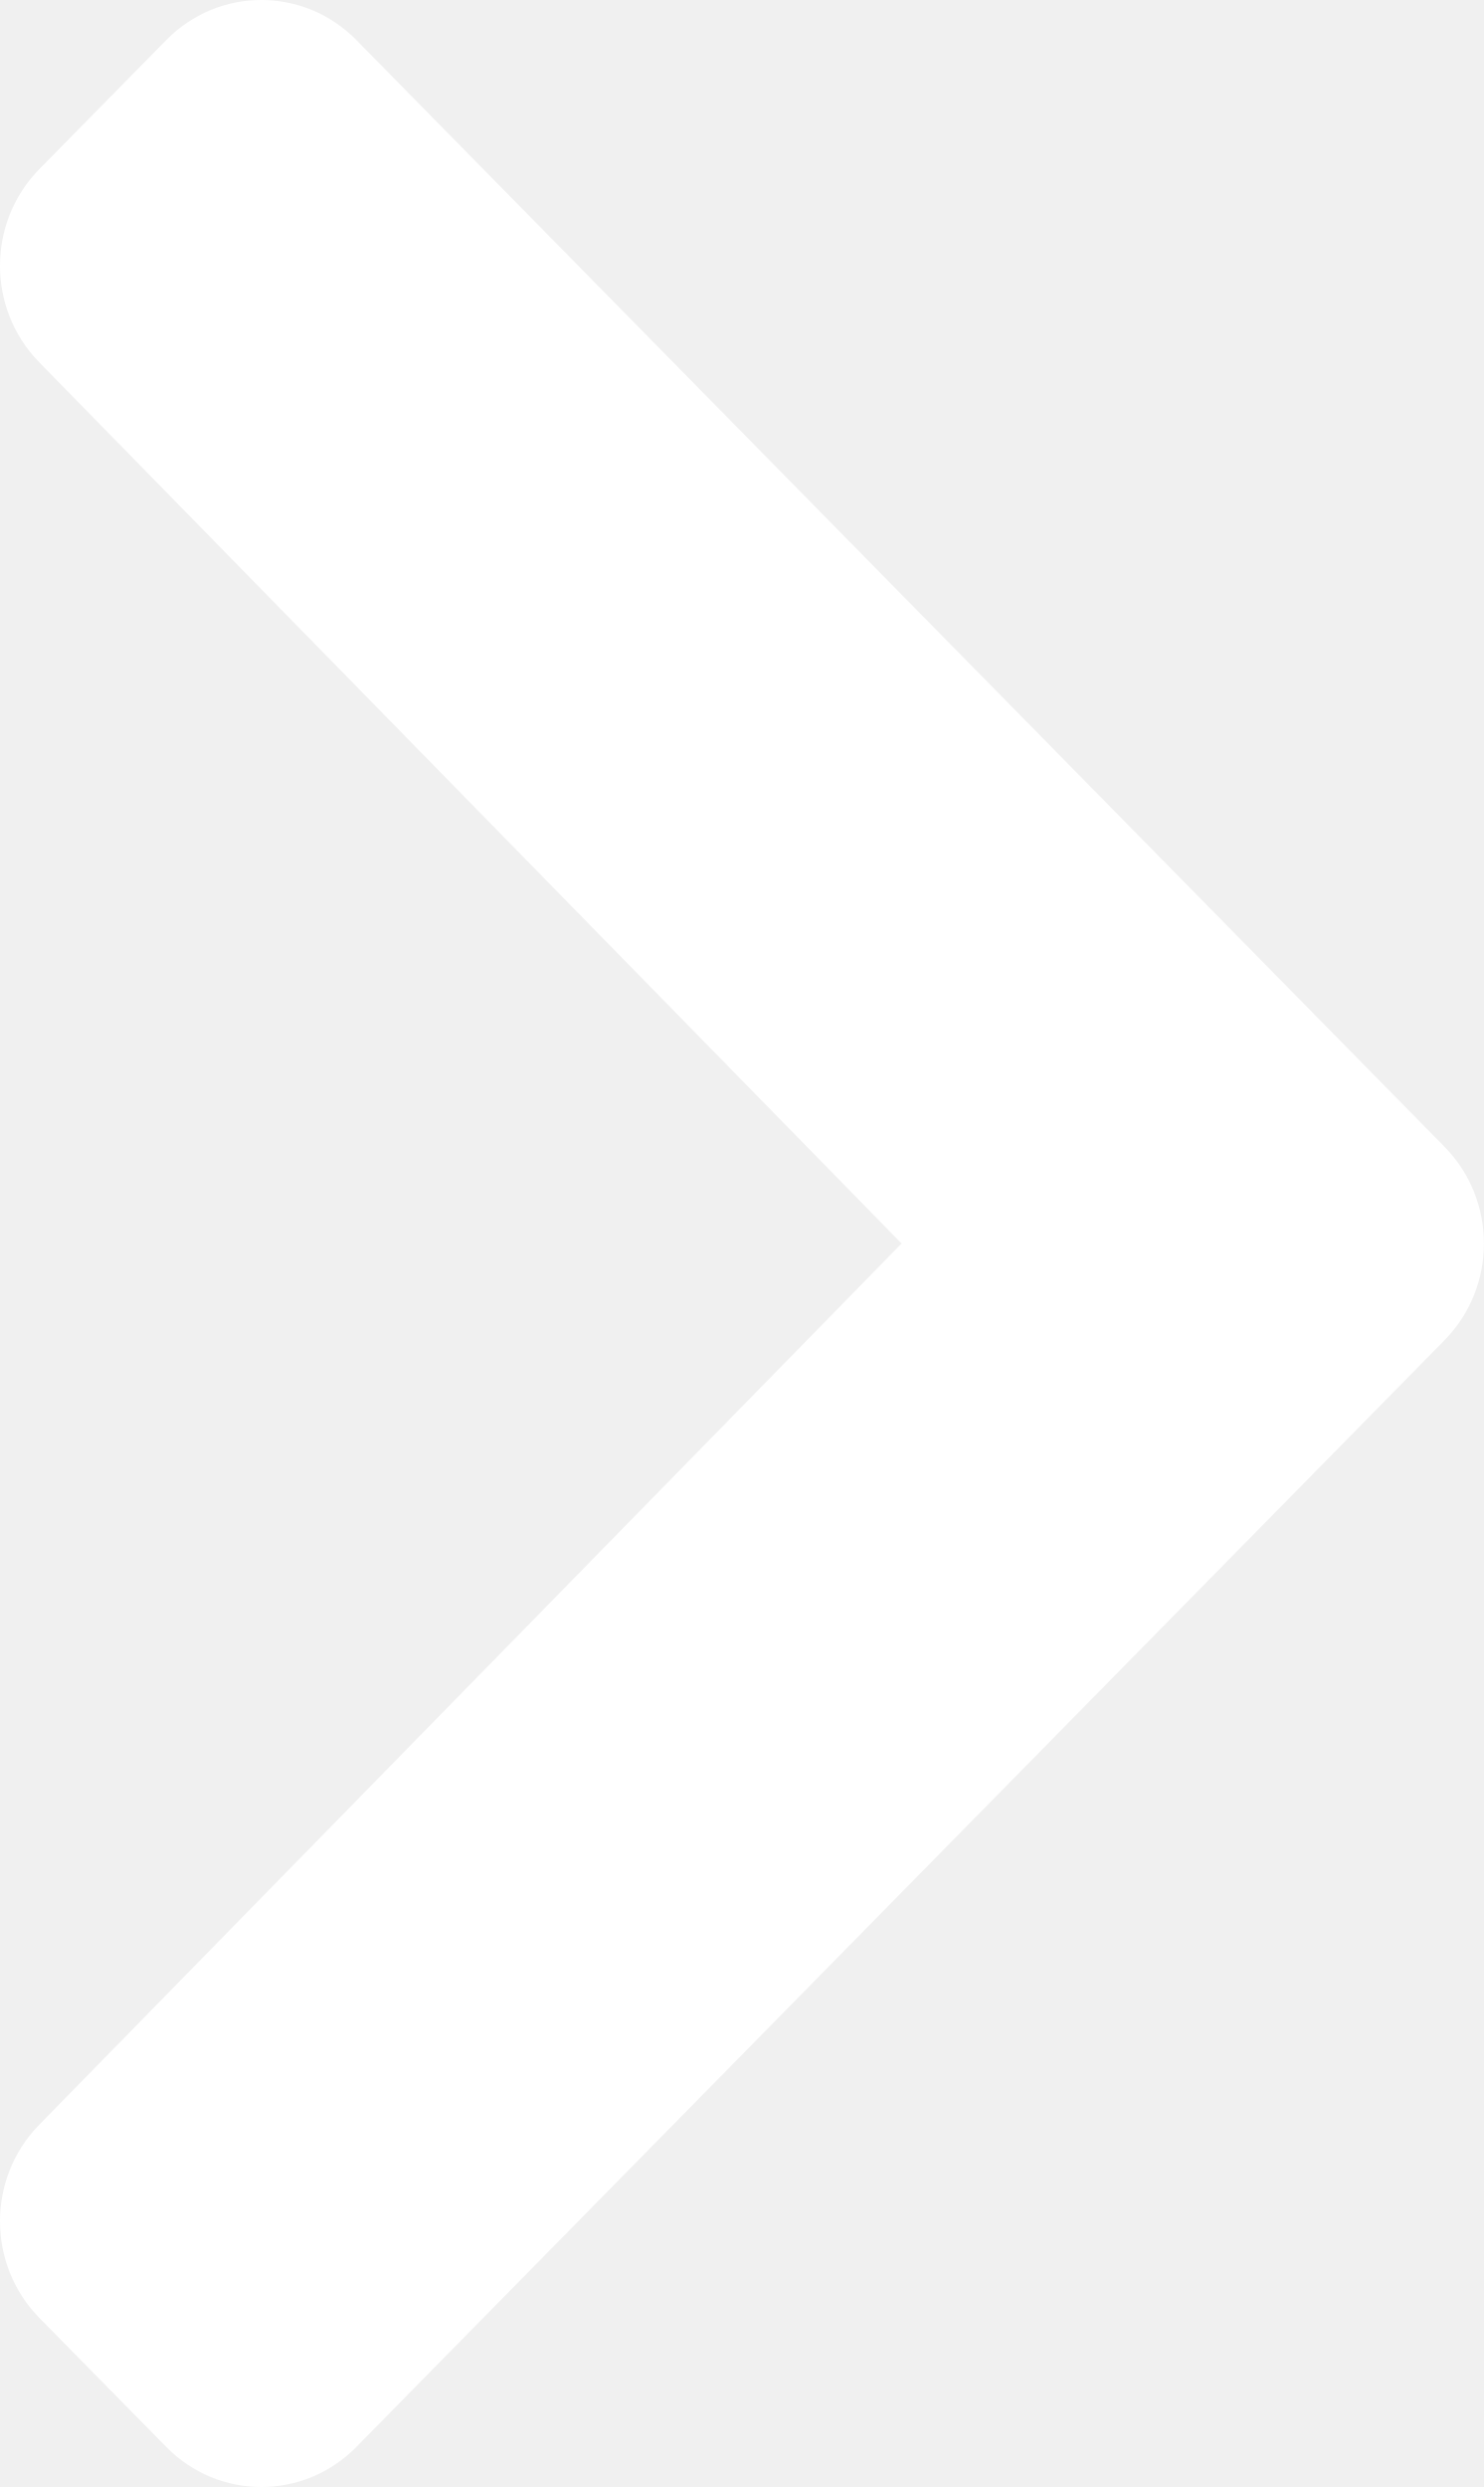
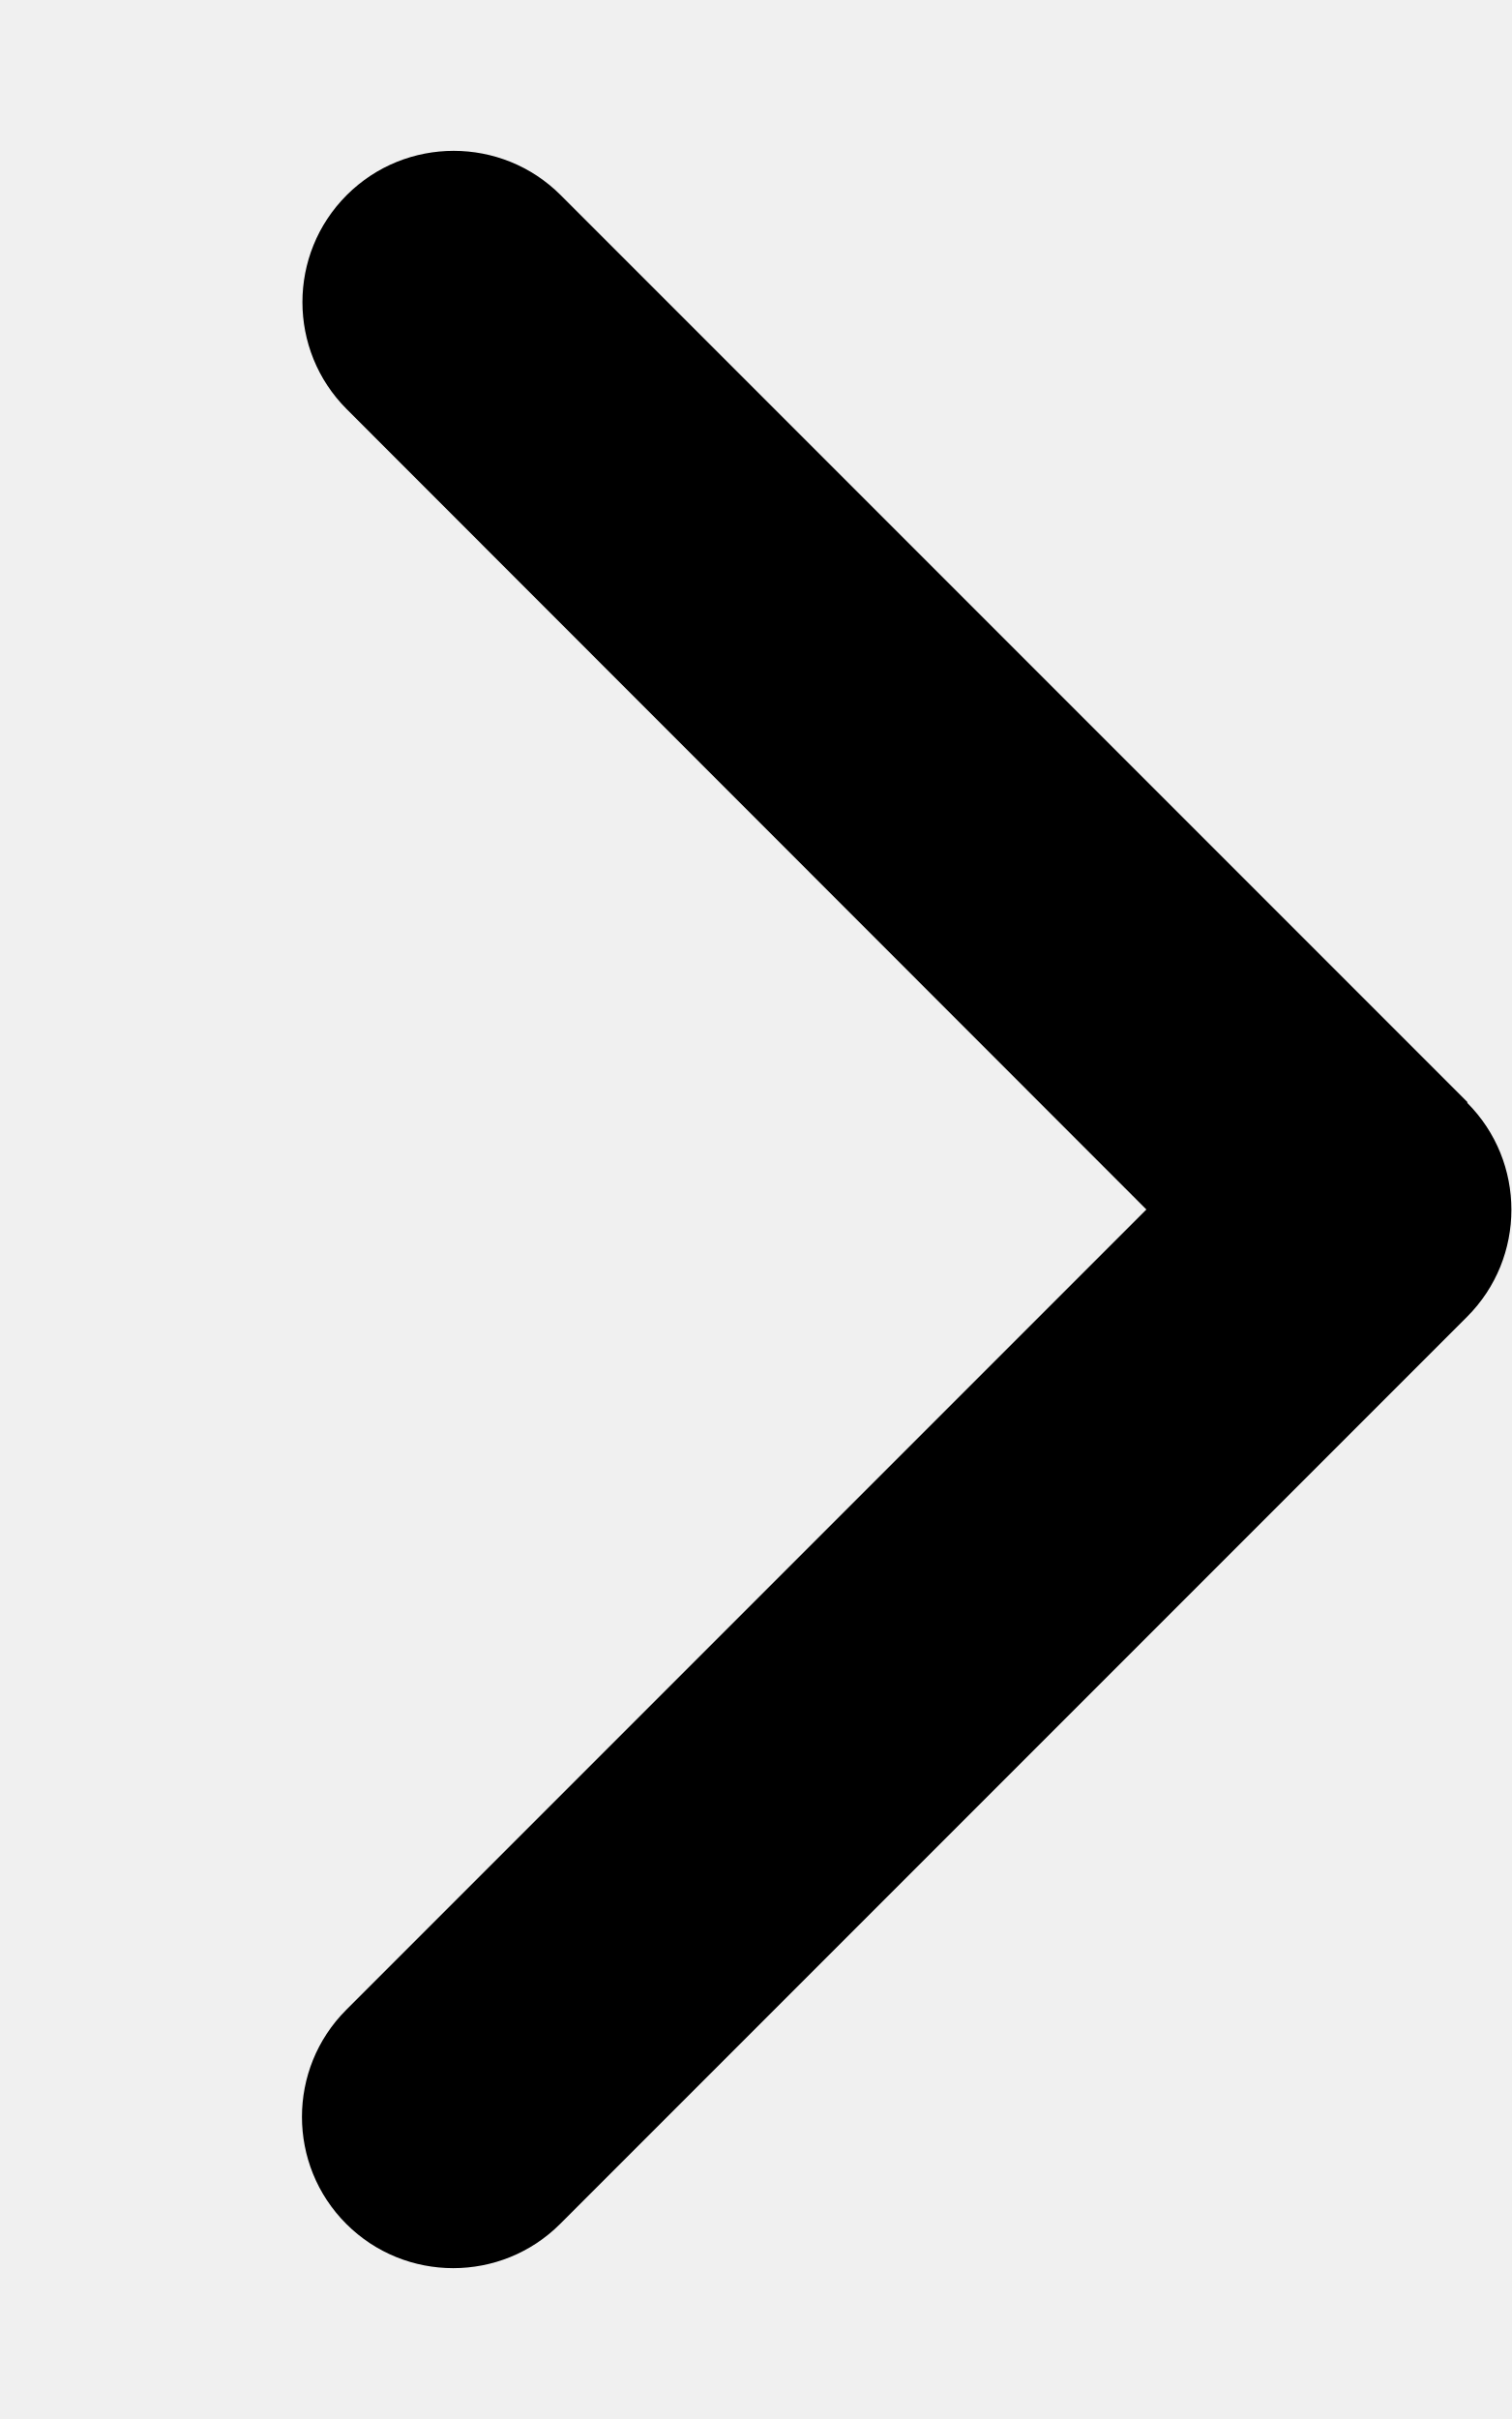
- <svg xmlns="http://www.w3.org/2000/svg" width="37" height="62" viewBox="0 0 37 62" fill="none">
-   <path d="M36.019 33.409L8.885 61.002C7.576 62.333 5.455 62.333 4.146 61.002L0.981 57.784C-0.325 56.455 -0.327 54.302 0.976 52.971L22.48 31L0.976 9.03C-0.327 7.698 -0.325 5.545 0.981 4.216L4.146 0.998C5.455 -0.333 7.576 -0.333 8.885 0.998L36.019 28.591C37.327 29.921 37.327 32.079 36.019 33.409Z" fill="white" />
+ <svg xmlns="http://www.w3.org/2000/svg" viewBox="0 0 320 512">
+   <path d="M310.6 233.4c12.5 12.5 12.5 32.8 0 45.3l-192 192c-12.5 12.5-32.8 12.5-45.3 0s-12.5-32.8 0-45.3L242.7 256 73.4 86.6c-12.5-12.5-12.5-32.8 0-45.3s32.8-12.5 45.3 0l192 192z" />
</svg>
